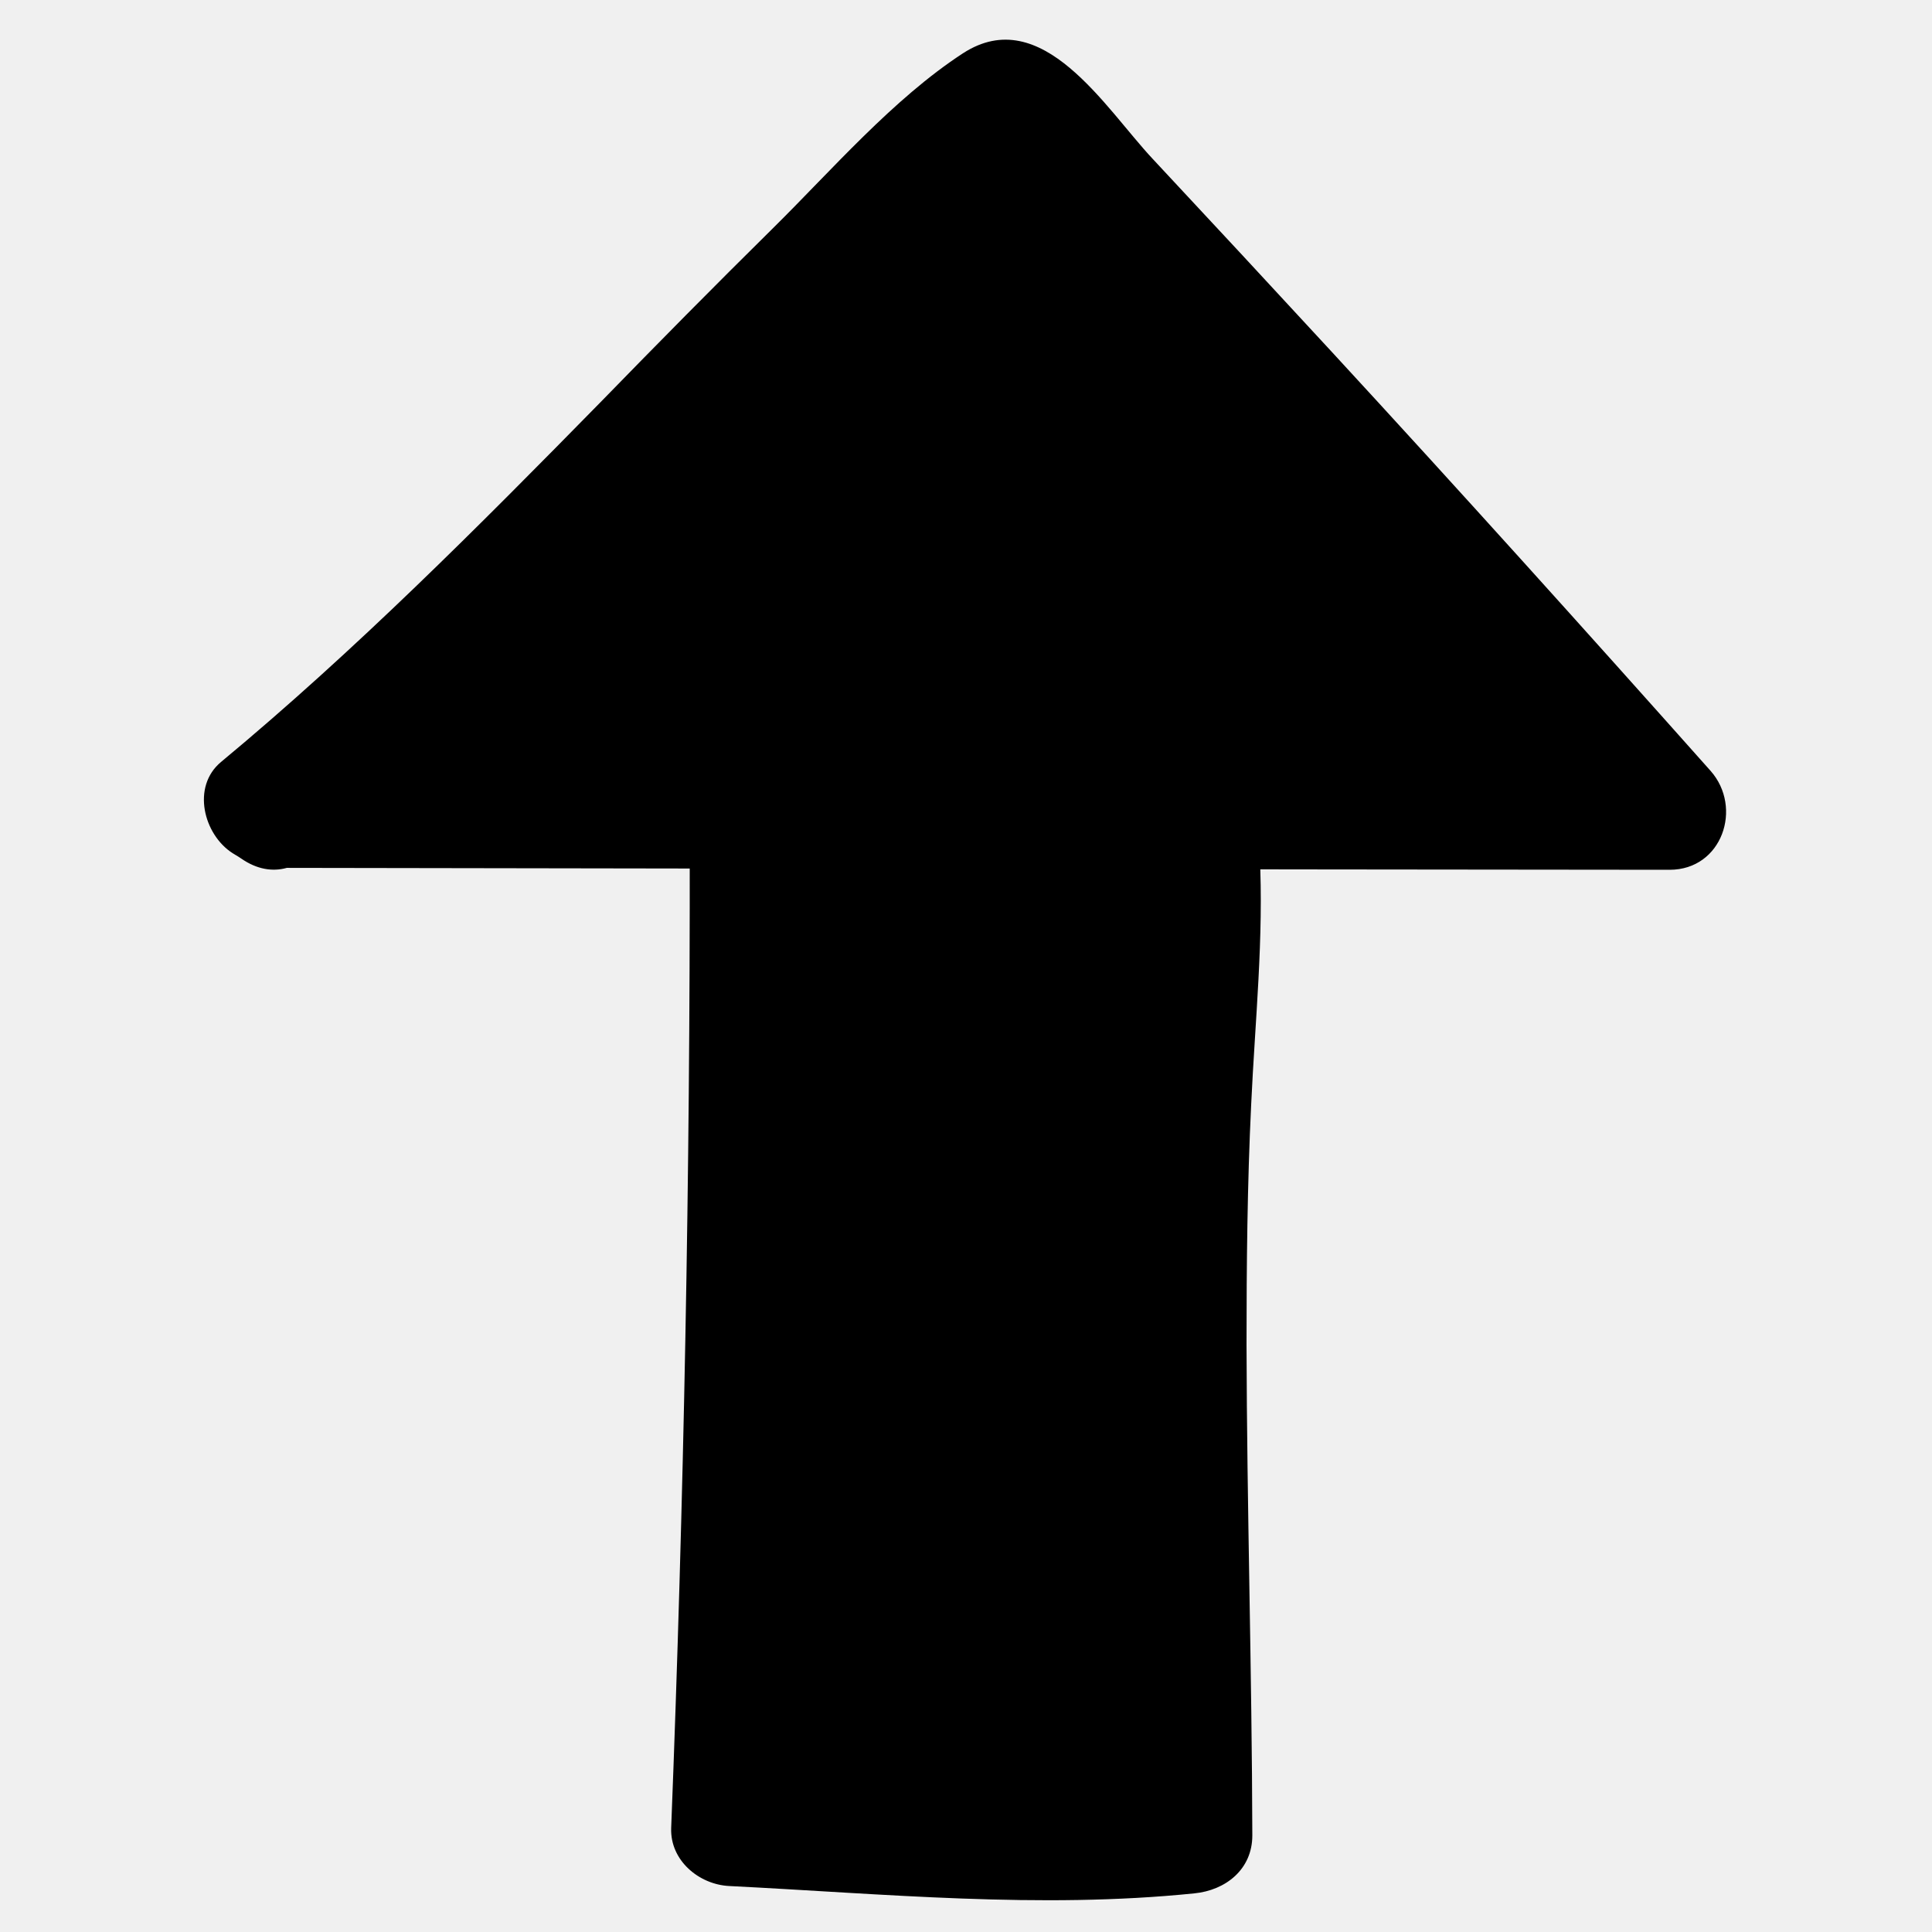
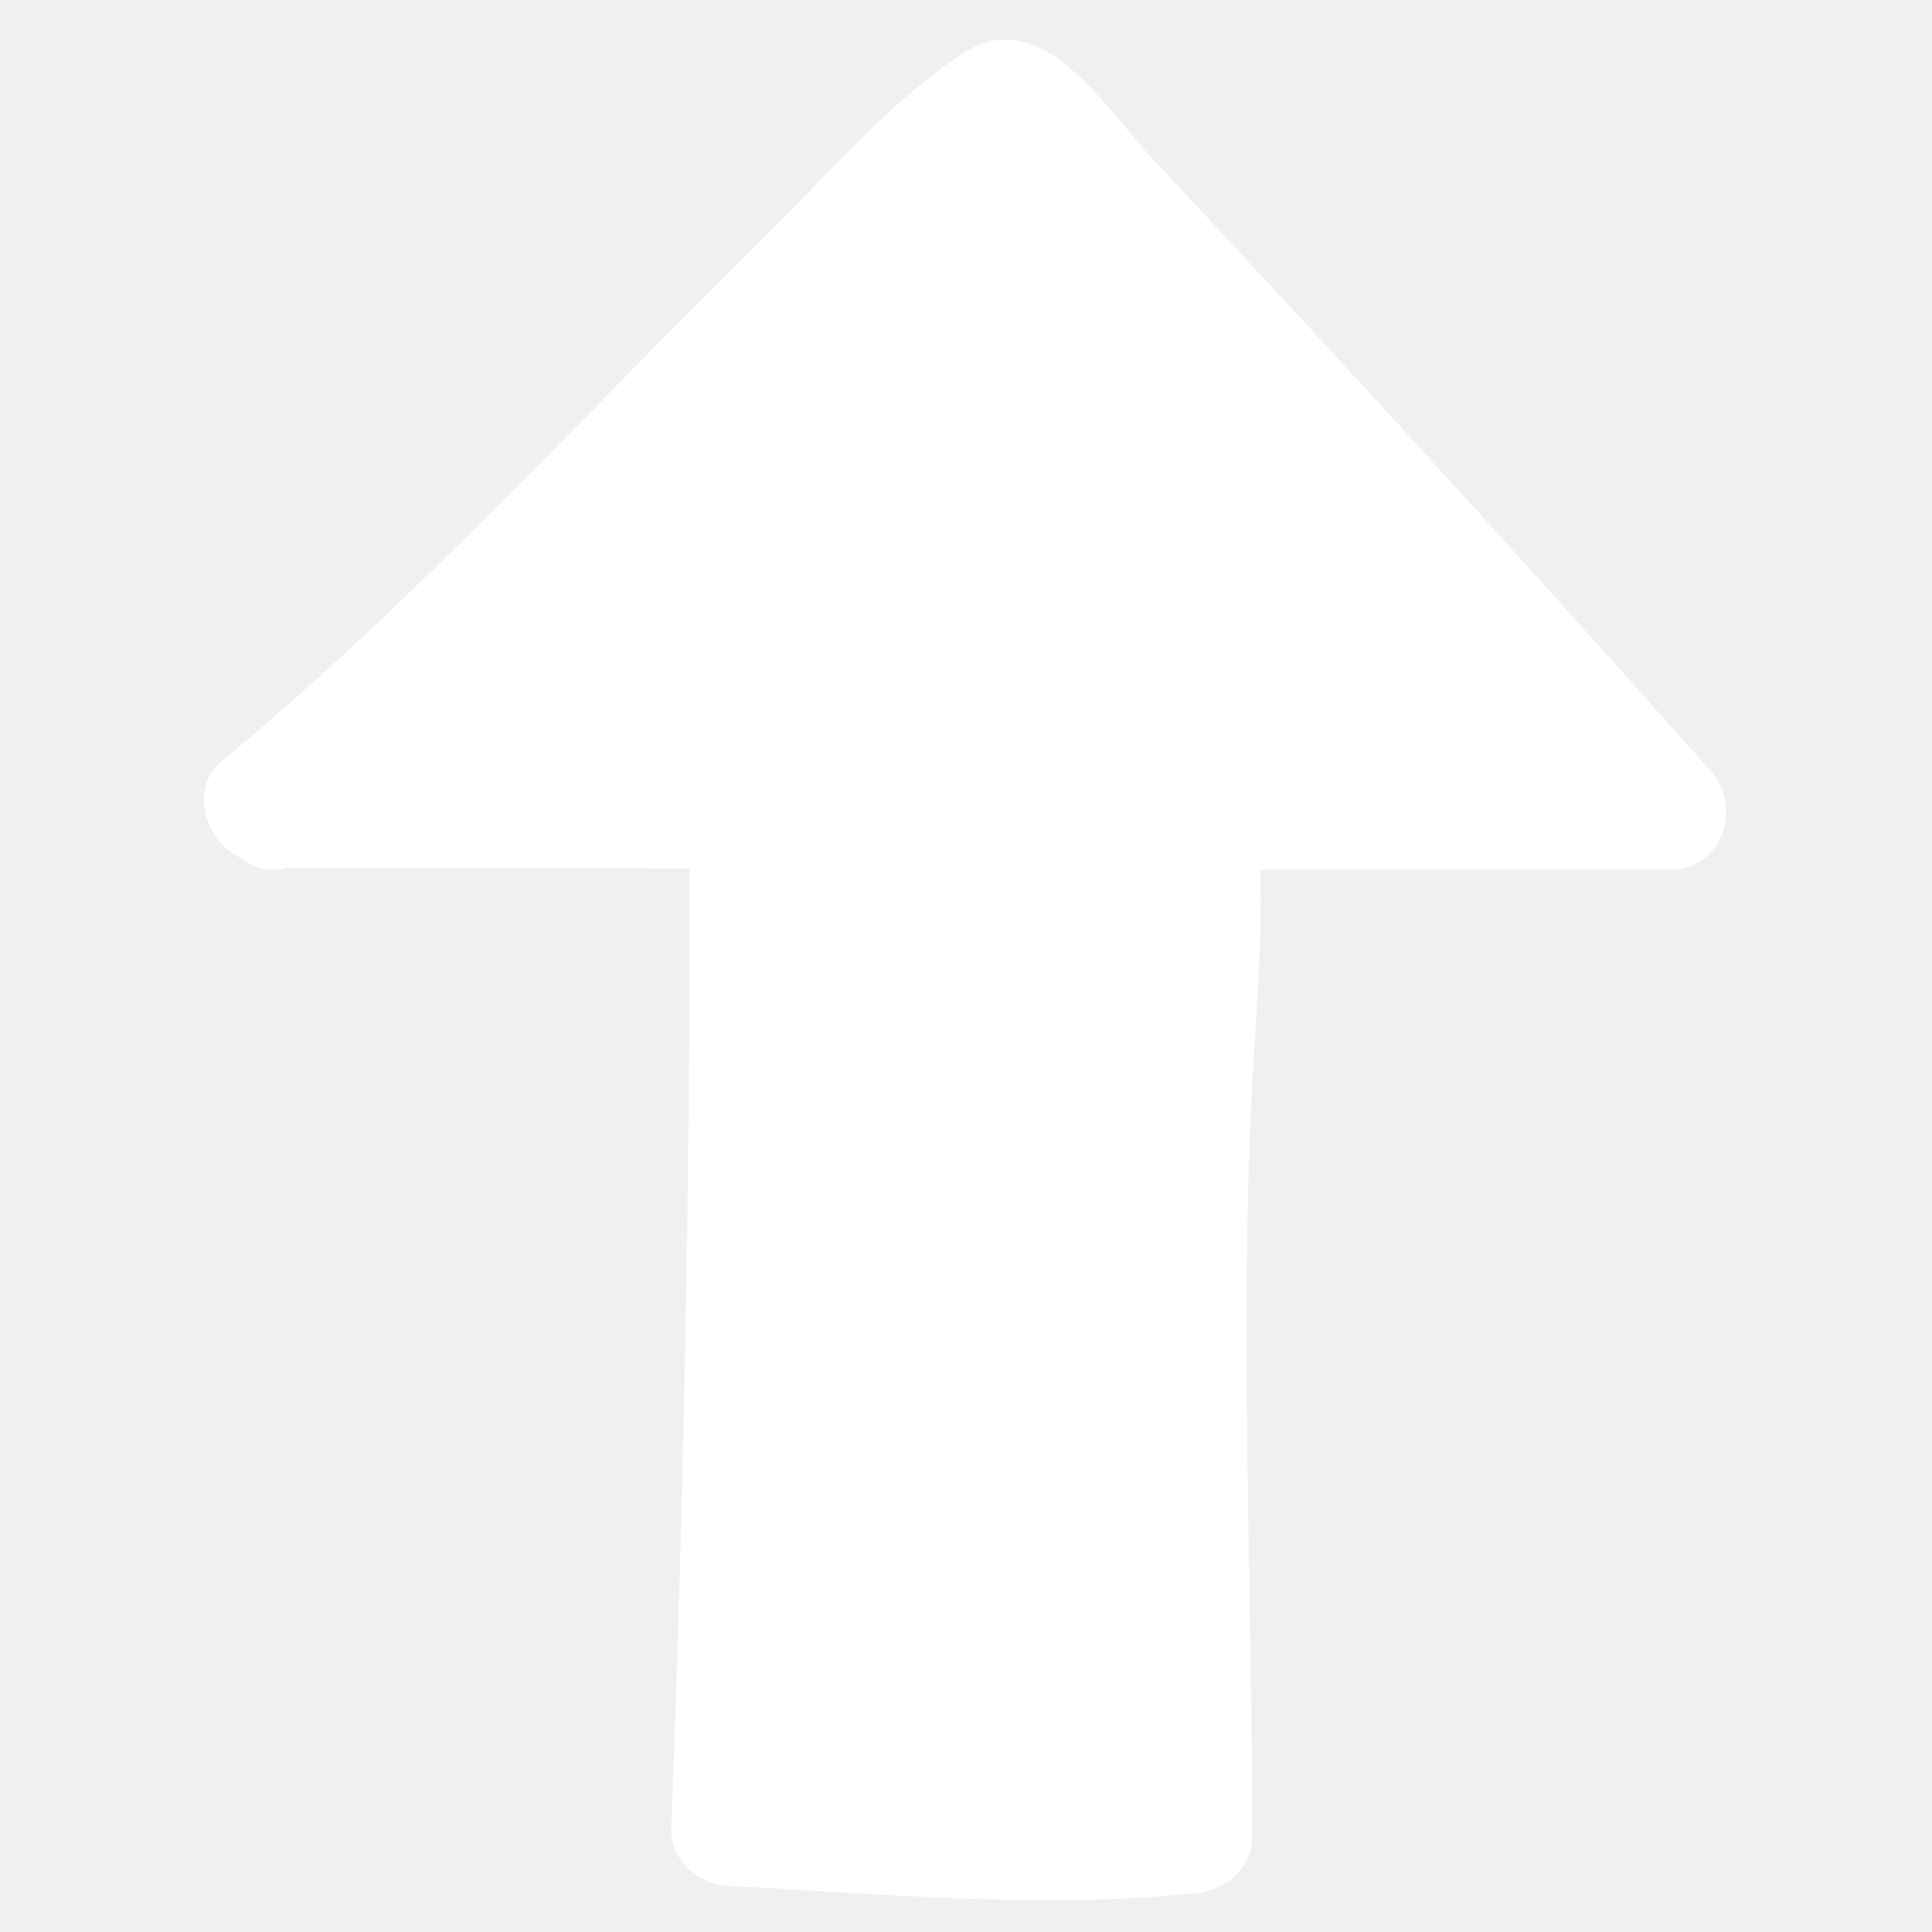
<svg xmlns="http://www.w3.org/2000/svg" version="1.1" id="Layer_1" x="0px" y="0px" viewBox="0 0 50 50" style="enable-background:new 0 0 50 50;" xml:space="preserve">
+   <style type="text/css">
+ 	.st0{fill:#FFFFFF;}
+ </style>
  <g>
-     <path d="M7.08,20.96c12.04,0.02,24.09,0.04,36.13,0.05c-5.5-6.19-11.1-12.3-16.78-18.33c-0.09-0.09-0.18-0.19-0.3-0.21   c-0.17-0.03-0.33,0.09-0.45,0.2C19.09,8.4,13.51,15.22,6.79,20.78L7.08,20.96z" />
+     <path class="st0" d="M7.08,20.96c12.04,0.02,24.09,0.04,36.13,0.05c-5.5-6.19-11.1-12.3-16.78-18.33c-0.09-0.09-0.18-0.19-0.3-0.21   c-0.17-0.03-0.33,0.09-0.45,0.2C19.09,8.4,13.51,15.22,6.79,20.78L7.08,20.96z" />
    <g>
-       <path d="M7.08,22.46c12.04,0.02,24.09,0.04,36.13,0.05c1.36,0,1.9-1.61,1.06-2.56c-3.24-3.64-6.5-7.26-9.8-10.84    c-1.54-1.67-3.09-3.34-4.64-5c-1.22-1.3-2.86-4.06-4.91-2.73c-1.81,1.18-3.4,3.03-4.93,4.54c-1.5,1.48-2.98,2.98-4.45,4.49    c-3.16,3.22-6.34,6.42-9.82,9.31c-0.77,0.64-0.45,1.88,0.3,2.36c0.1,0.06,0.2,0.12,0.3,0.19c1.64,1.03,3.15-1.57,1.51-2.59    c-0.1-0.06-0.2-0.12-0.3-0.19c0.1,0.79,0.2,1.57,0.3,2.36c3.36-2.79,6.44-5.87,9.5-8.99c1.48-1.5,2.95-3.01,4.45-4.49    c0.75-0.74,1.5-1.47,2.27-2.19c0.44-0.41,0.88-0.82,1.32-1.23c0.25-0.23,0.82-0.95,1.14-1.02c-0.39-0.05-0.77-0.1-1.16-0.15    c0.8,0.55,1.51,1.58,2.17,2.28c0.72,0.77,1.44,1.54,2.16,2.32c1.38,1.49,2.76,2.98,4.13,4.48c2.8,3.06,5.57,6.13,8.32,9.23    c0.35-0.85,0.71-1.71,1.06-2.56c-12.04-0.02-24.09-0.04-36.13-0.05C5.15,19.46,5.15,22.46,7.08,22.46z" />
+       <path class="st0" d="M7.08,22.46c12.04,0.02,24.09,0.04,36.13,0.05c1.36,0,1.9-1.61,1.06-2.56c-3.24-3.64-6.5-7.26-9.8-10.84    c-1.54-1.67-3.09-3.34-4.64-5c-1.22-1.3-2.86-4.06-4.91-2.73c-1.81,1.18-3.4,3.03-4.93,4.54c-1.5,1.48-2.98,2.98-4.45,4.49    c-3.16,3.22-6.34,6.42-9.82,9.31c-0.77,0.64-0.45,1.88,0.3,2.36c0.1,0.06,0.2,0.12,0.3,0.19c1.64,1.03,3.15-1.57,1.51-2.59    c-0.1-0.06-0.2-0.12-0.3-0.19c0.1,0.79,0.2,1.57,0.3,2.36c3.36-2.79,6.44-5.87,9.5-8.99c1.48-1.5,2.95-3.01,4.45-4.49    c0.75-0.74,1.5-1.47,2.27-2.19c0.44-0.41,0.88-0.82,1.32-1.23c0.25-0.23,0.82-0.95,1.14-1.02c-0.39-0.05-0.77-0.1-1.16-0.15    c0.8,0.55,1.51,1.58,2.17,2.28c0.72,0.77,1.44,1.54,2.16,2.32c1.38,1.49,2.76,2.98,4.13,4.48c2.8,3.06,5.57,6.13,8.32,9.23    c0.35-0.85,0.71-1.71,1.06-2.56c-12.04-0.02-24.09-0.04-36.13-0.05C5.15,19.46,5.15,22.46,7.08,22.46z" />
    </g>
  </g>
  <g>
-     <path d="M19.35,21.92c0.01,8.47-0.15,16.93-0.48,25.39c3.94,0.19,8.13,0.62,12.04,0.19c0-6-0.31-12.79-0.03-18.92   c0.1-2.16,0.36-4.33,0.22-6.49" />
+     <path class="st0" d="M19.35,21.92c0.01,8.47-0.15,16.93-0.48,25.39c3.94,0.19,8.13,0.62,12.04,0.19c0-6-0.31-12.79-0.03-18.92   c0.1-2.16,0.36-4.33,0.22-6.49" />
    <g>
-       <path d="M17.85,21.92c0.01,8.47-0.15,16.93-0.48,25.39c-0.03,0.84,0.72,1.46,1.5,1.5c4.01,0.2,8.03,0.6,12.04,0.19    c0.81-0.08,1.5-0.62,1.5-1.5c-0.01-4.23-0.14-8.47-0.15-12.7c0-2.07,0.02-4.15,0.12-6.21c0.1-2.17,0.33-4.32,0.22-6.49    c-0.1-1.92-3.1-1.93-3,0c0.11,2.17-0.12,4.33-0.22,6.49c-0.1,2.07-0.12,4.14-0.12,6.21c0.01,4.23,0.14,8.47,0.15,12.7    c0.5-0.5,1-1,1.5-1.5c-4.01,0.41-8.03,0.02-12.04-0.19c0.5,0.5,1,1,1.5,1.5c0.33-8.46,0.49-16.92,0.48-25.39    C20.84,19.99,17.84,19.99,17.85,21.92L17.85,21.92z" />
+       <path class="st0" d="M17.85,21.92c0.01,8.47-0.15,16.93-0.48,25.39c-0.03,0.84,0.72,1.46,1.5,1.5c4.01,0.2,8.03,0.6,12.04,0.19    c0.81-0.08,1.5-0.62,1.5-1.5c-0.01-4.23-0.14-8.47-0.15-12.7c0-2.07,0.02-4.15,0.12-6.21c0.1-2.17,0.33-4.32,0.22-6.49    c-0.1-1.92-3.1-1.93-3,0c0.11,2.17-0.12,4.33-0.22,6.49c-0.1,2.07-0.12,4.14-0.12,6.21c0.01,4.23,0.14,8.47,0.15,12.7    c0.5-0.5,1-1,1.5-1.5c-4.01,0.41-8.03,0.02-12.04-0.19c0.5,0.5,1,1,1.5,1.5c0.33-8.46,0.49-16.92,0.48-25.39    C20.84,19.99,17.84,19.99,17.85,21.92L17.85,21.92z" />
    </g>
  </g>
</svg>
